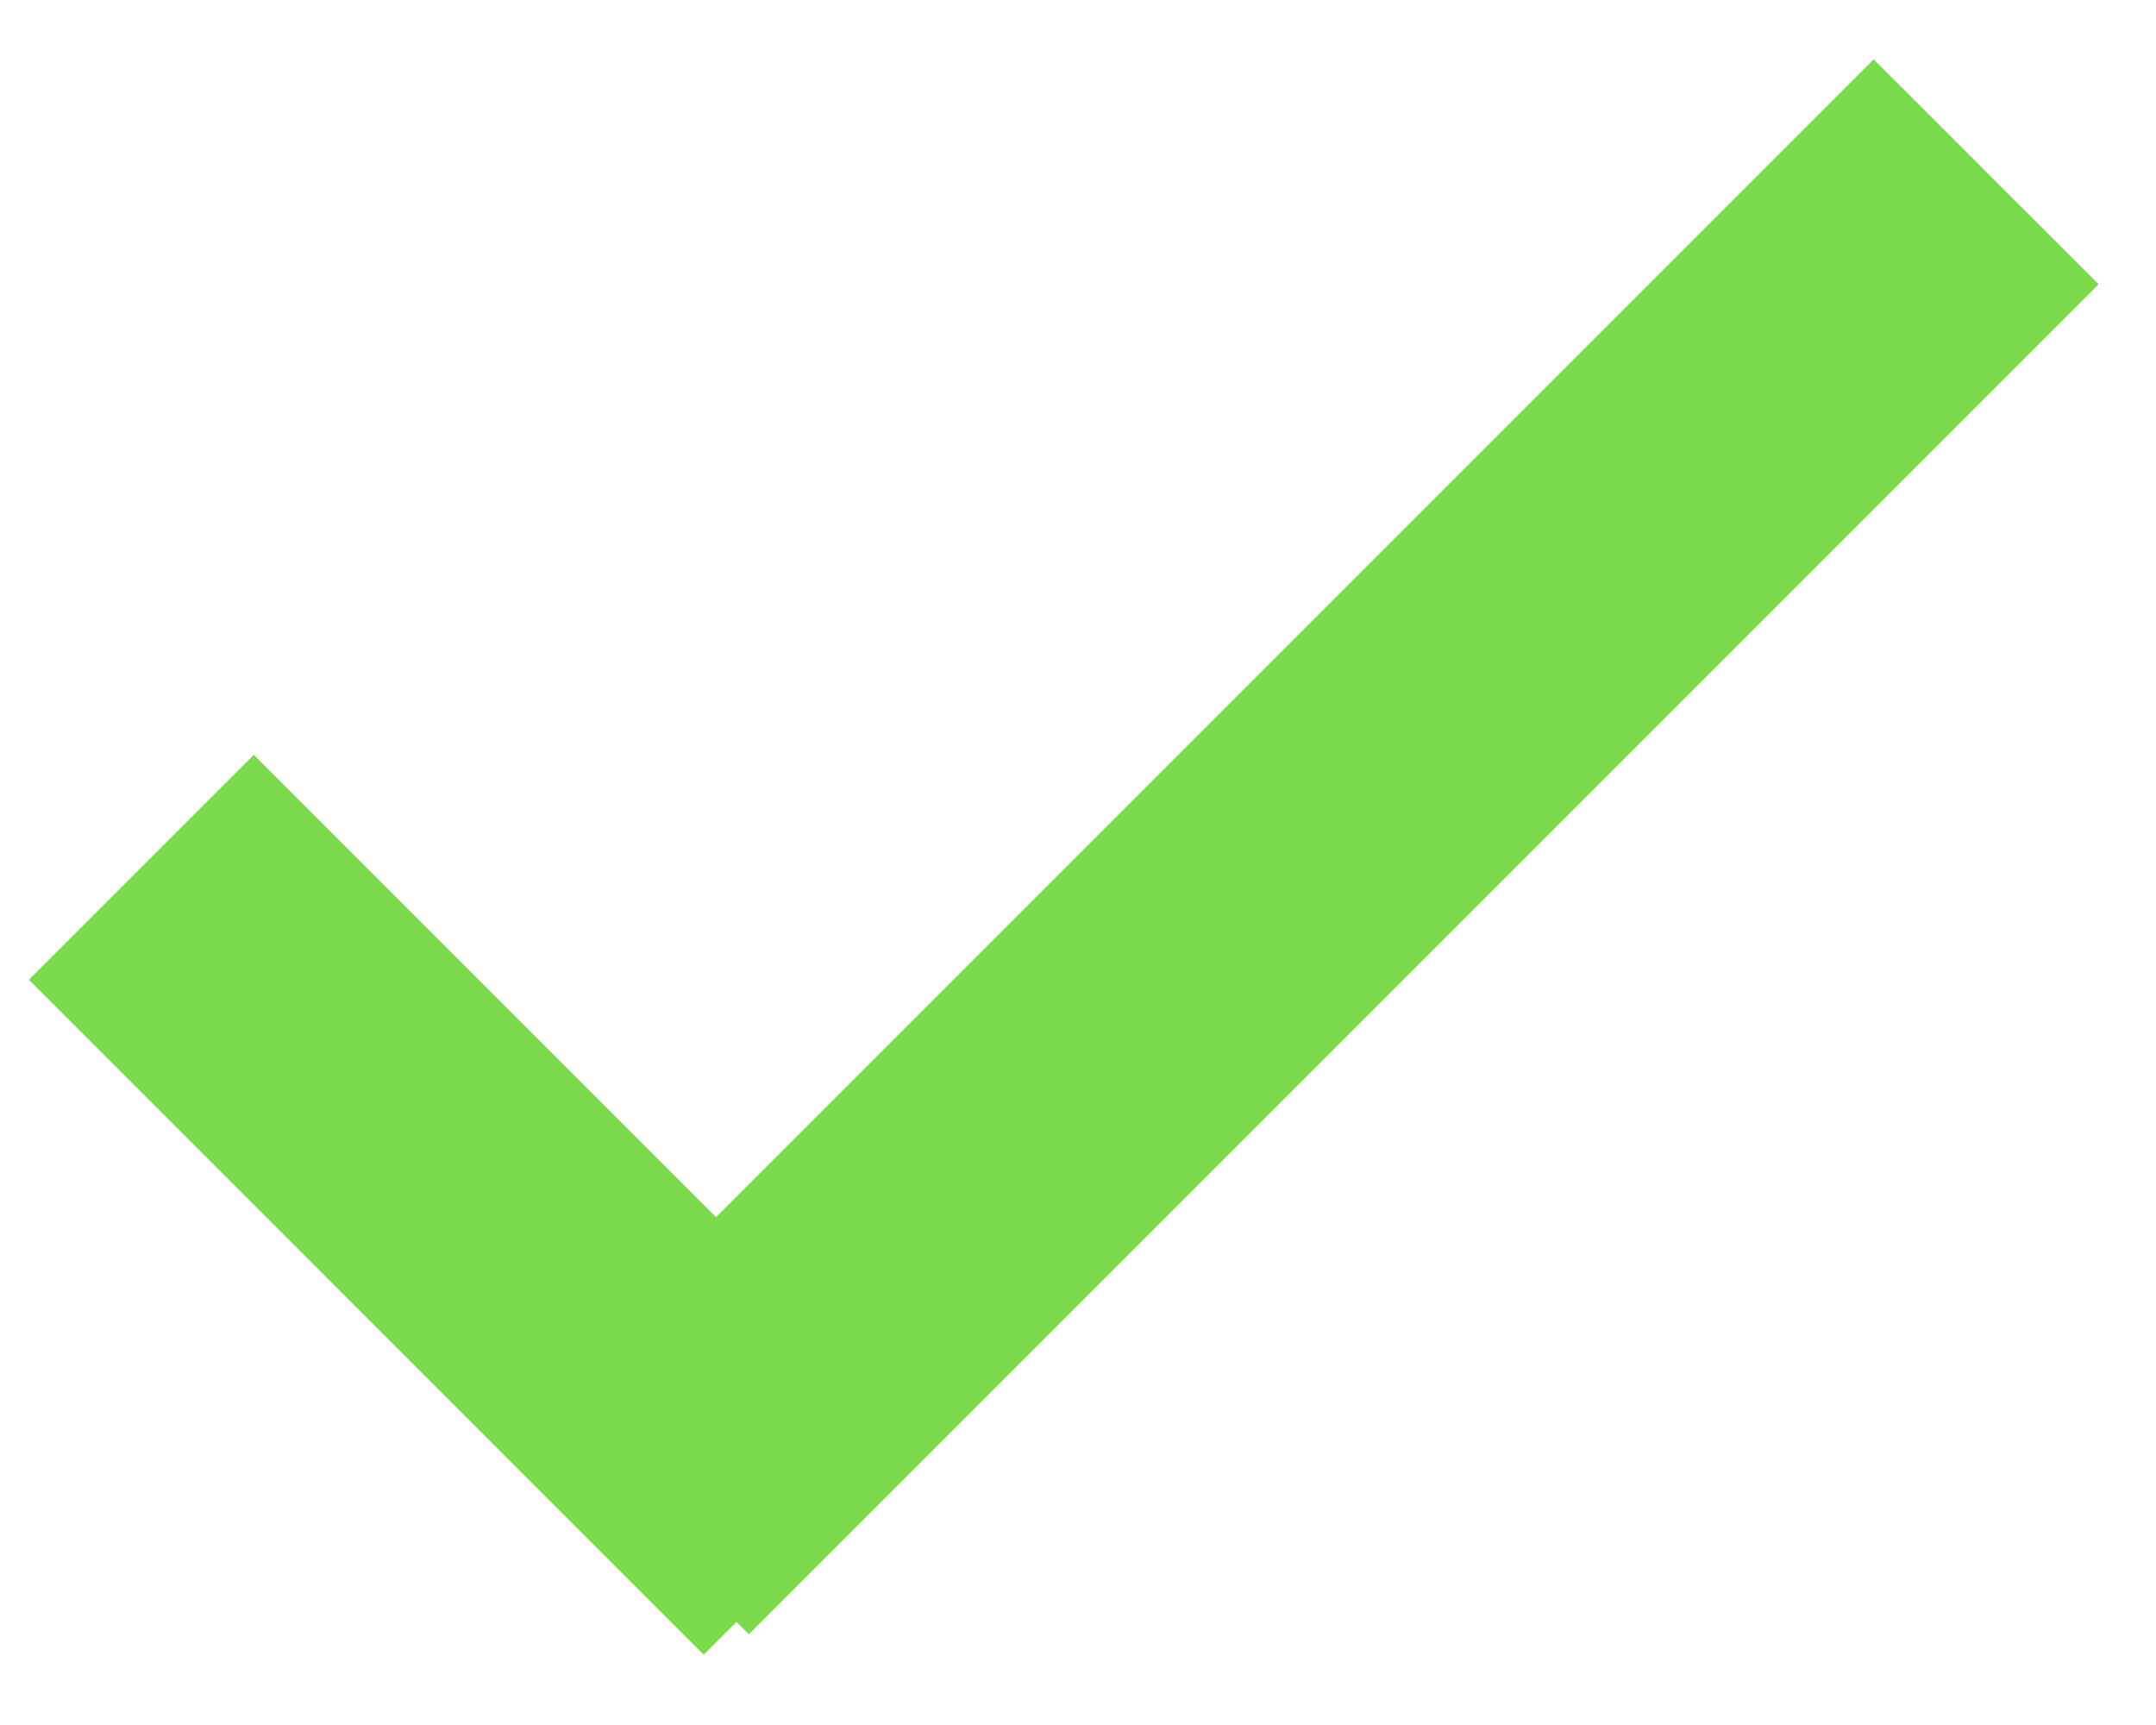
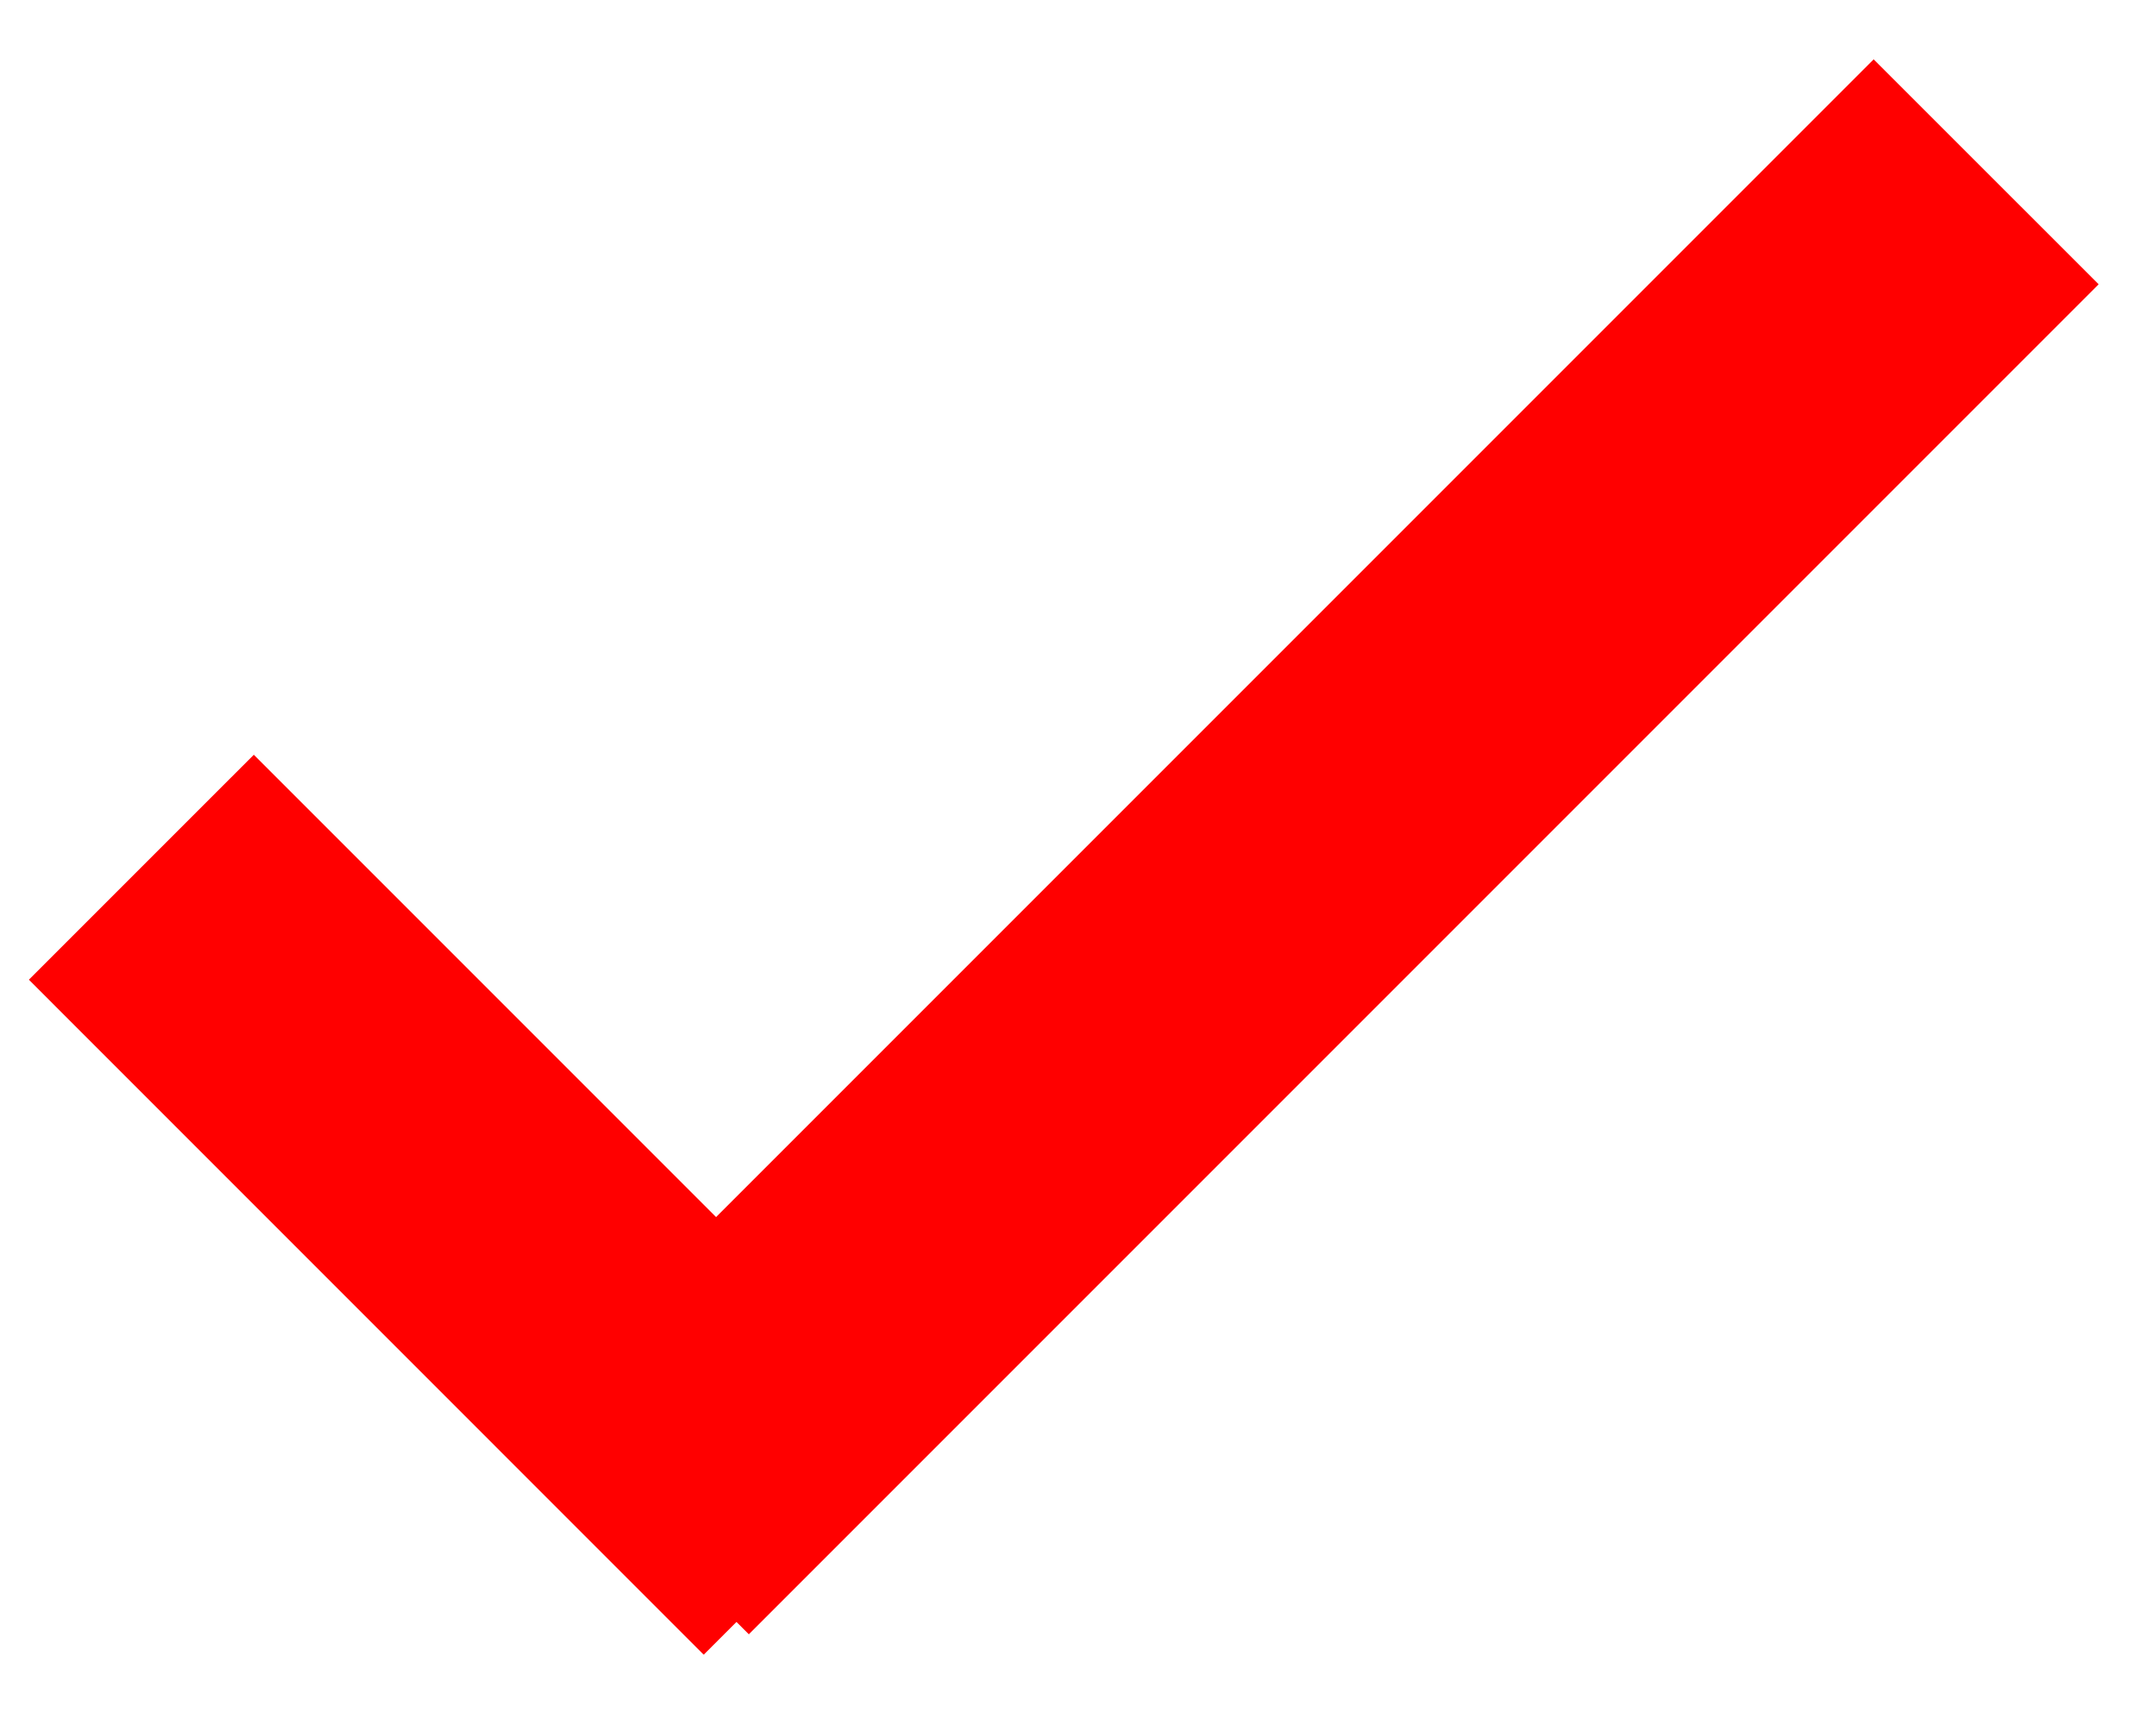
<svg xmlns="http://www.w3.org/2000/svg" width="25px" height="20px" viewBox="0 0 25 20" version="1.1">
-   <defs />
  <g id="Page-1" stroke="none" stroke-width="1" fill="none" fill-rule="evenodd">
-     <g id="icons-(1)" transform="translate(-303, -6)" fill-rule="nonzero" fill="#7BDB4C">
+     <g id="icons-(1)" transform="translate(-303, -6)" fill-rule="nonzero" fill="#FF0000">
      <polygon id="Shape" points="311.54 24.805 311.683 24.948 327.335 9.296 324.726 6.688 311.303 20.111 305.943 14.751 303.335 17.359 311.16 25.185 311.54 24.805" />
    </g>
  </g>
</svg>
